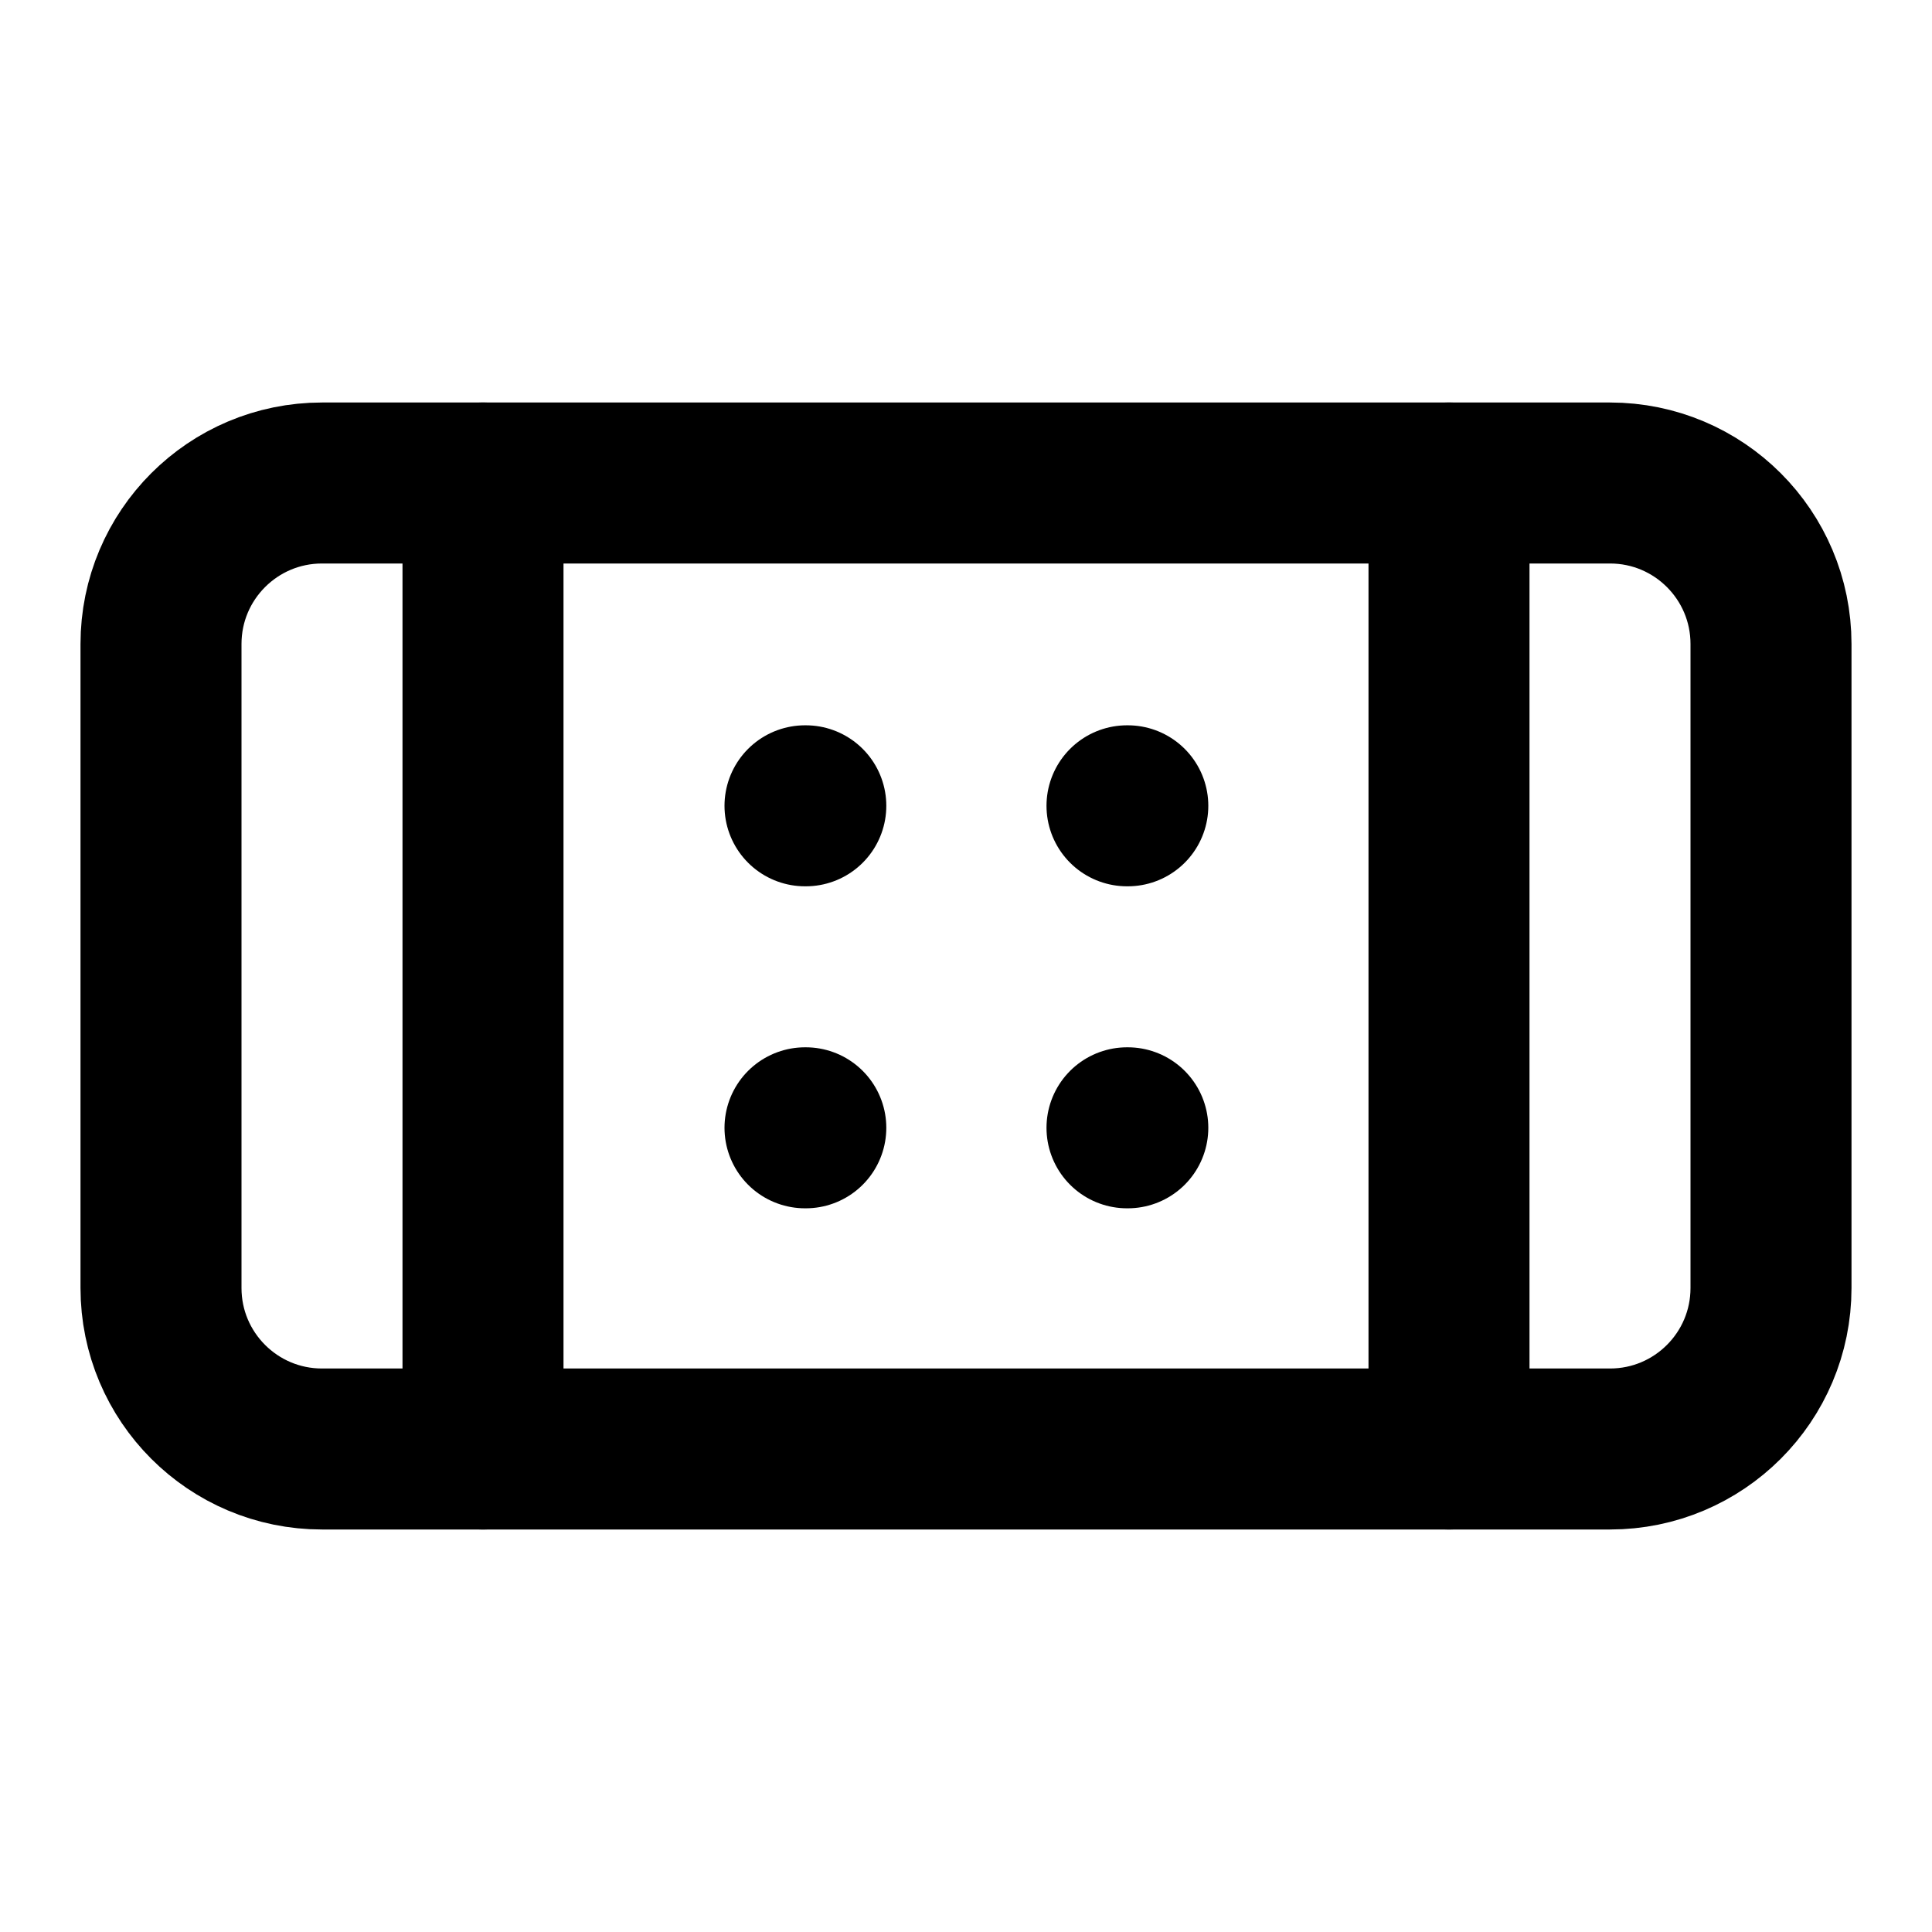
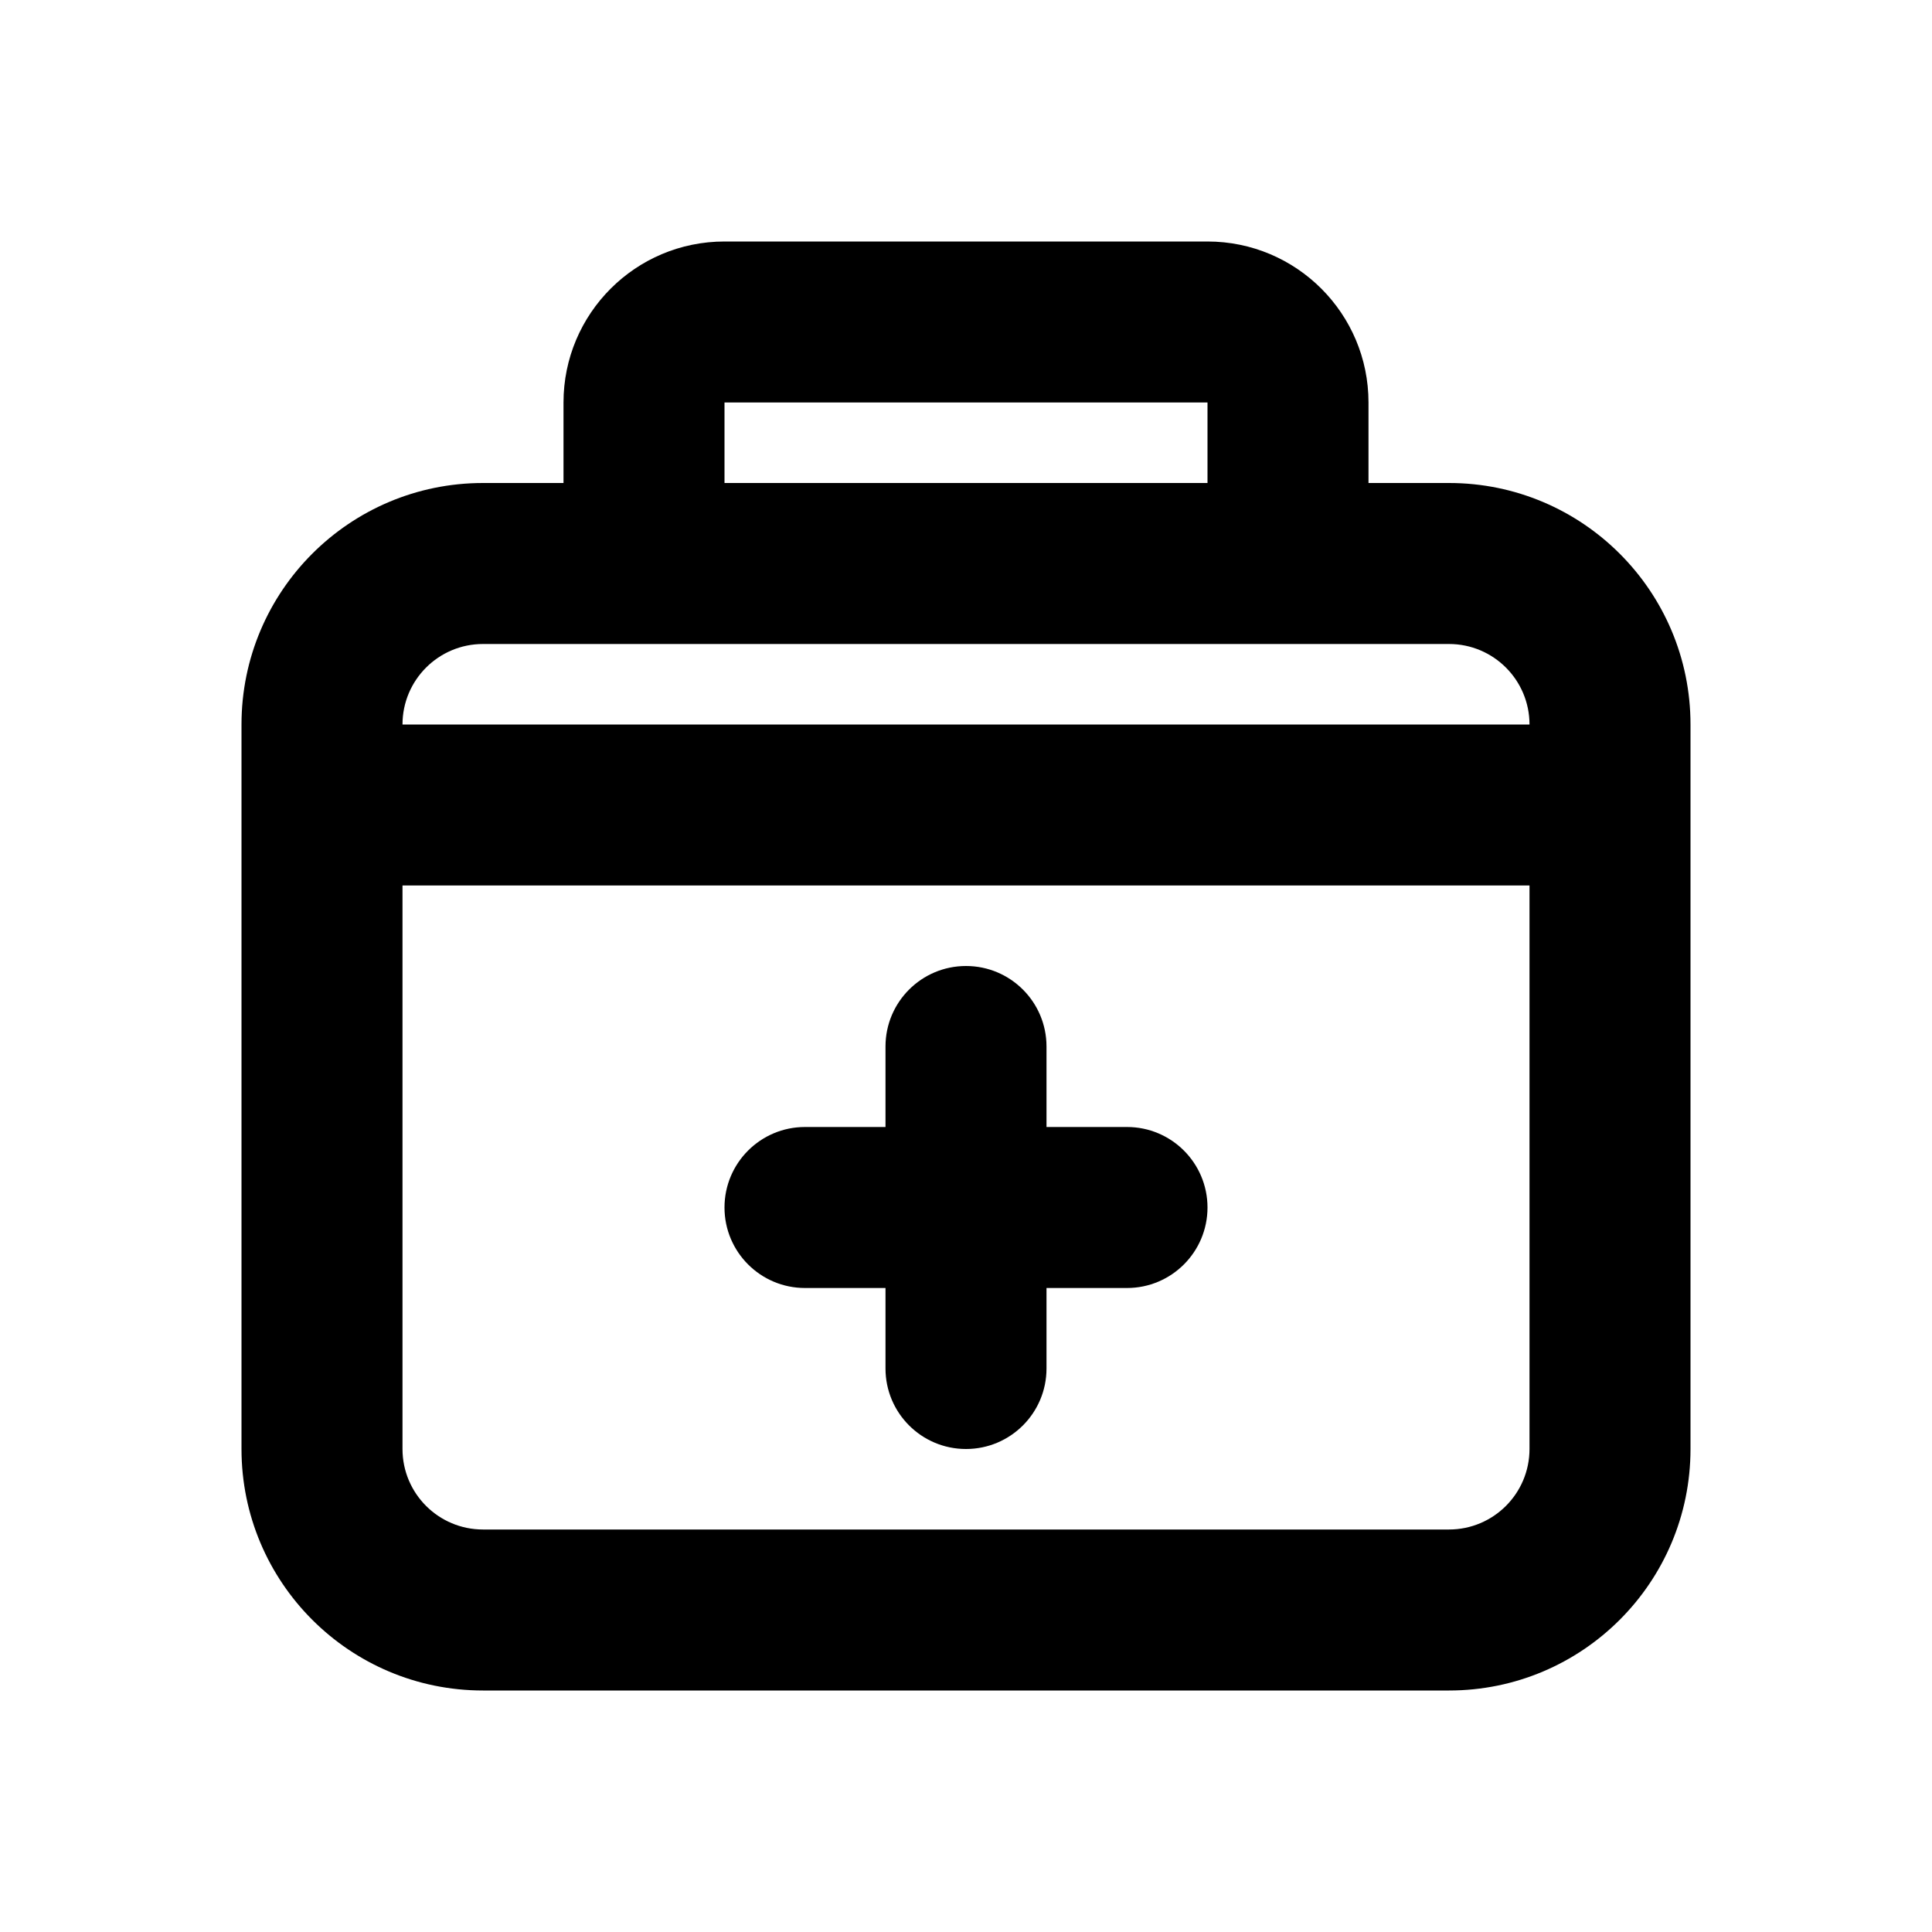
- <svg xmlns="http://www.w3.org/2000/svg" width="24" height="24" viewBox="0 0 24 24" fill="none" stroke="currentColor" stroke-width="2" stroke-linecap="round" stroke-linejoin="round">
-   <path d="M10 10.01h.01" />
-   <path d="M10 14.01h.01" />
-   <path d="M14 10.01h.01" />
-   <path d="M14 14.01h.01" />
-   <path d="M18 6v12" />
-   <path d="M6 6v12" />
-   <rect x="2" y="6" width="20" height="12" rx="2" />
+ <svg xmlns="http://www.w3.org/2000/svg" width="24" height="24">
+   <g fill="none">
+     <path d="M24 0v24H0V0zM12.594 23.258l-.012.002-.071.035-.02.004-.014-.004-.071-.036c-.01-.003-.019 0-.024.006l-.004.01-.017.428.005.02.01.013.104.074.015.004.012-.004.104-.074.012-.016.004-.017-.017-.427c-.002-.01-.009-.017-.016-.018m.264-.113-.014.002-.184.093-.01.01-.003.011.018.43.005.012.008.008.201.092c.012.004.023 0 .029-.008l.004-.014-.034-.614c-.003-.012-.01-.02-.02-.022m-.715.002a.023.023 0 0 0-.027.006l-.006.014-.034.614c0 .012.007.02.017.024l.015-.002.201-.093.01-.008.003-.011.018-.43-.003-.012-.01-.01z" />
+     <path fill="currentColor" d="M15 3a2 2 0 0 1 2 2v1h1a3 3 0 0 1 3 3v9a3 3 0 0 1-3 3H6a3 3 0 0 1-3-3V9a3 3 0 0 1 3-3h1V5a2 2 0 0 1 2-2zm4 8H5v7a1 1 0 0 0 1 1h12a1 1 0 0 0 1-1zm-7 1a1 1 0 0 1 1 1v1h1a1 1 0 1 1 0 2h-1v1a1 1 0 1 1-2 0v-1h-1a1 1 0 1 1 0-2h1v-1a1 1 0 0 1 1-1m6-4H6a1 1 0 0 0-1 1h14a1 1 0 0 0-1-1m-3-3H9v1h6z" />
+   </g>
</svg>
